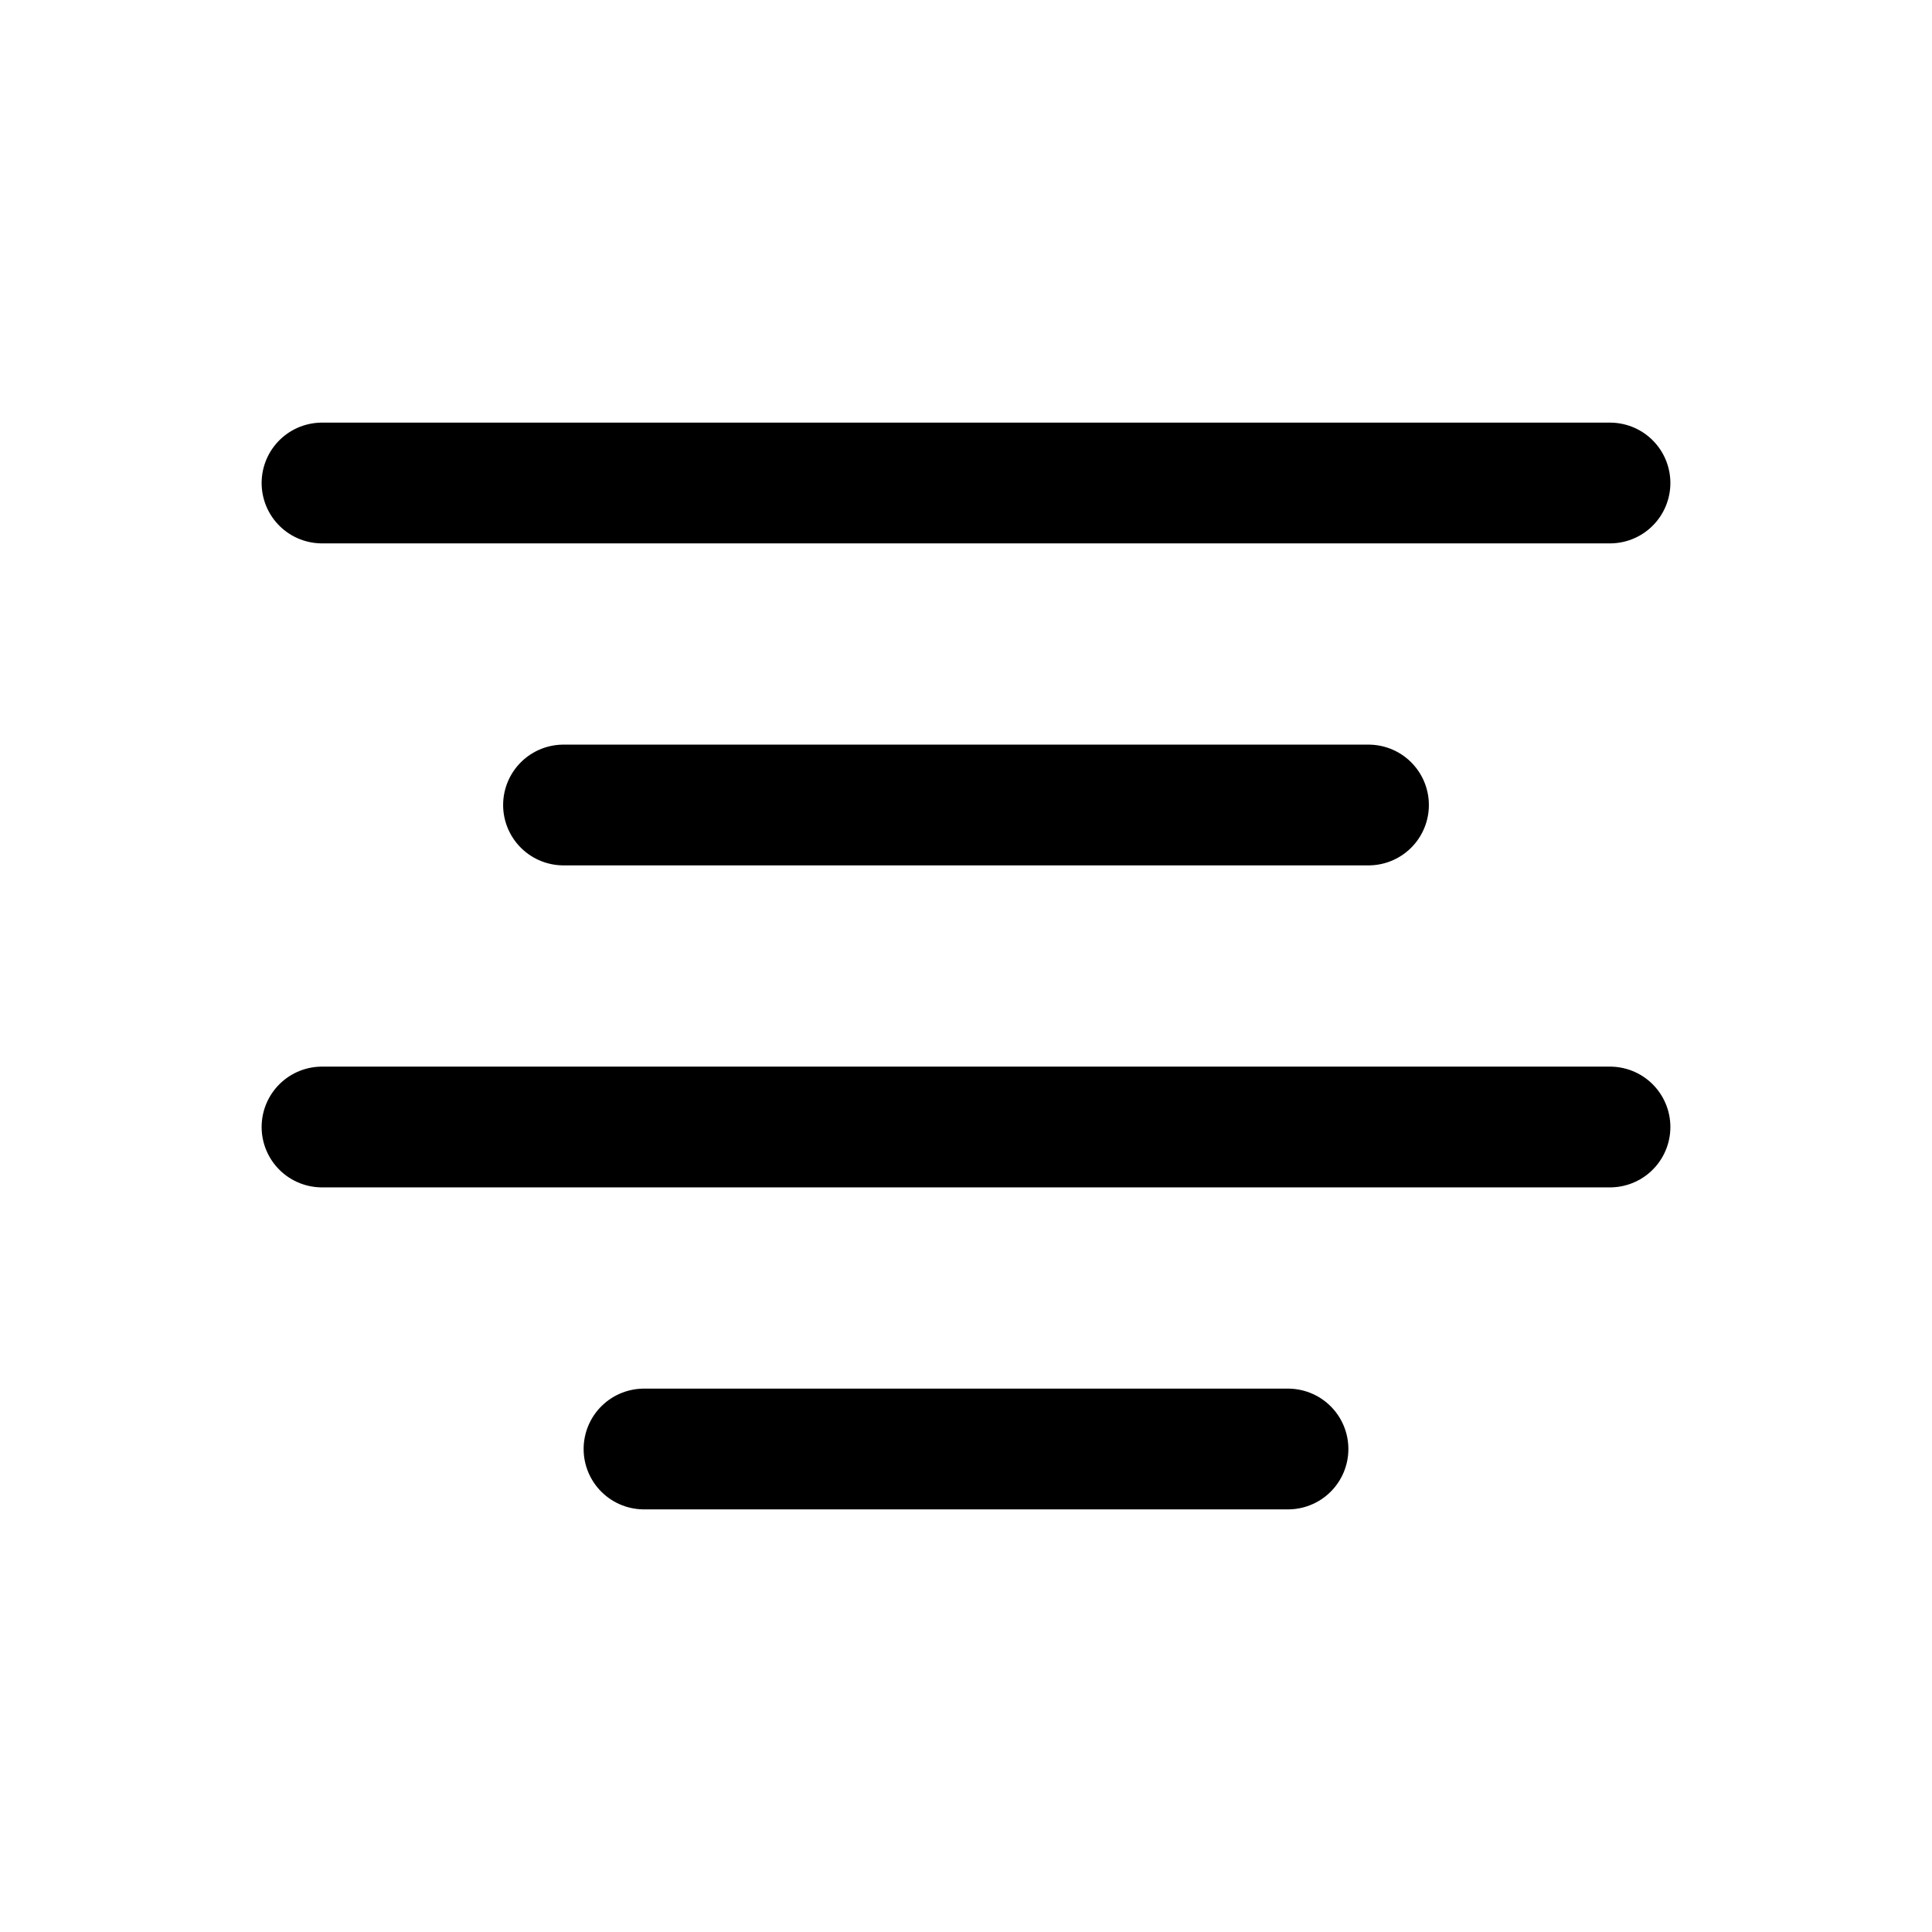
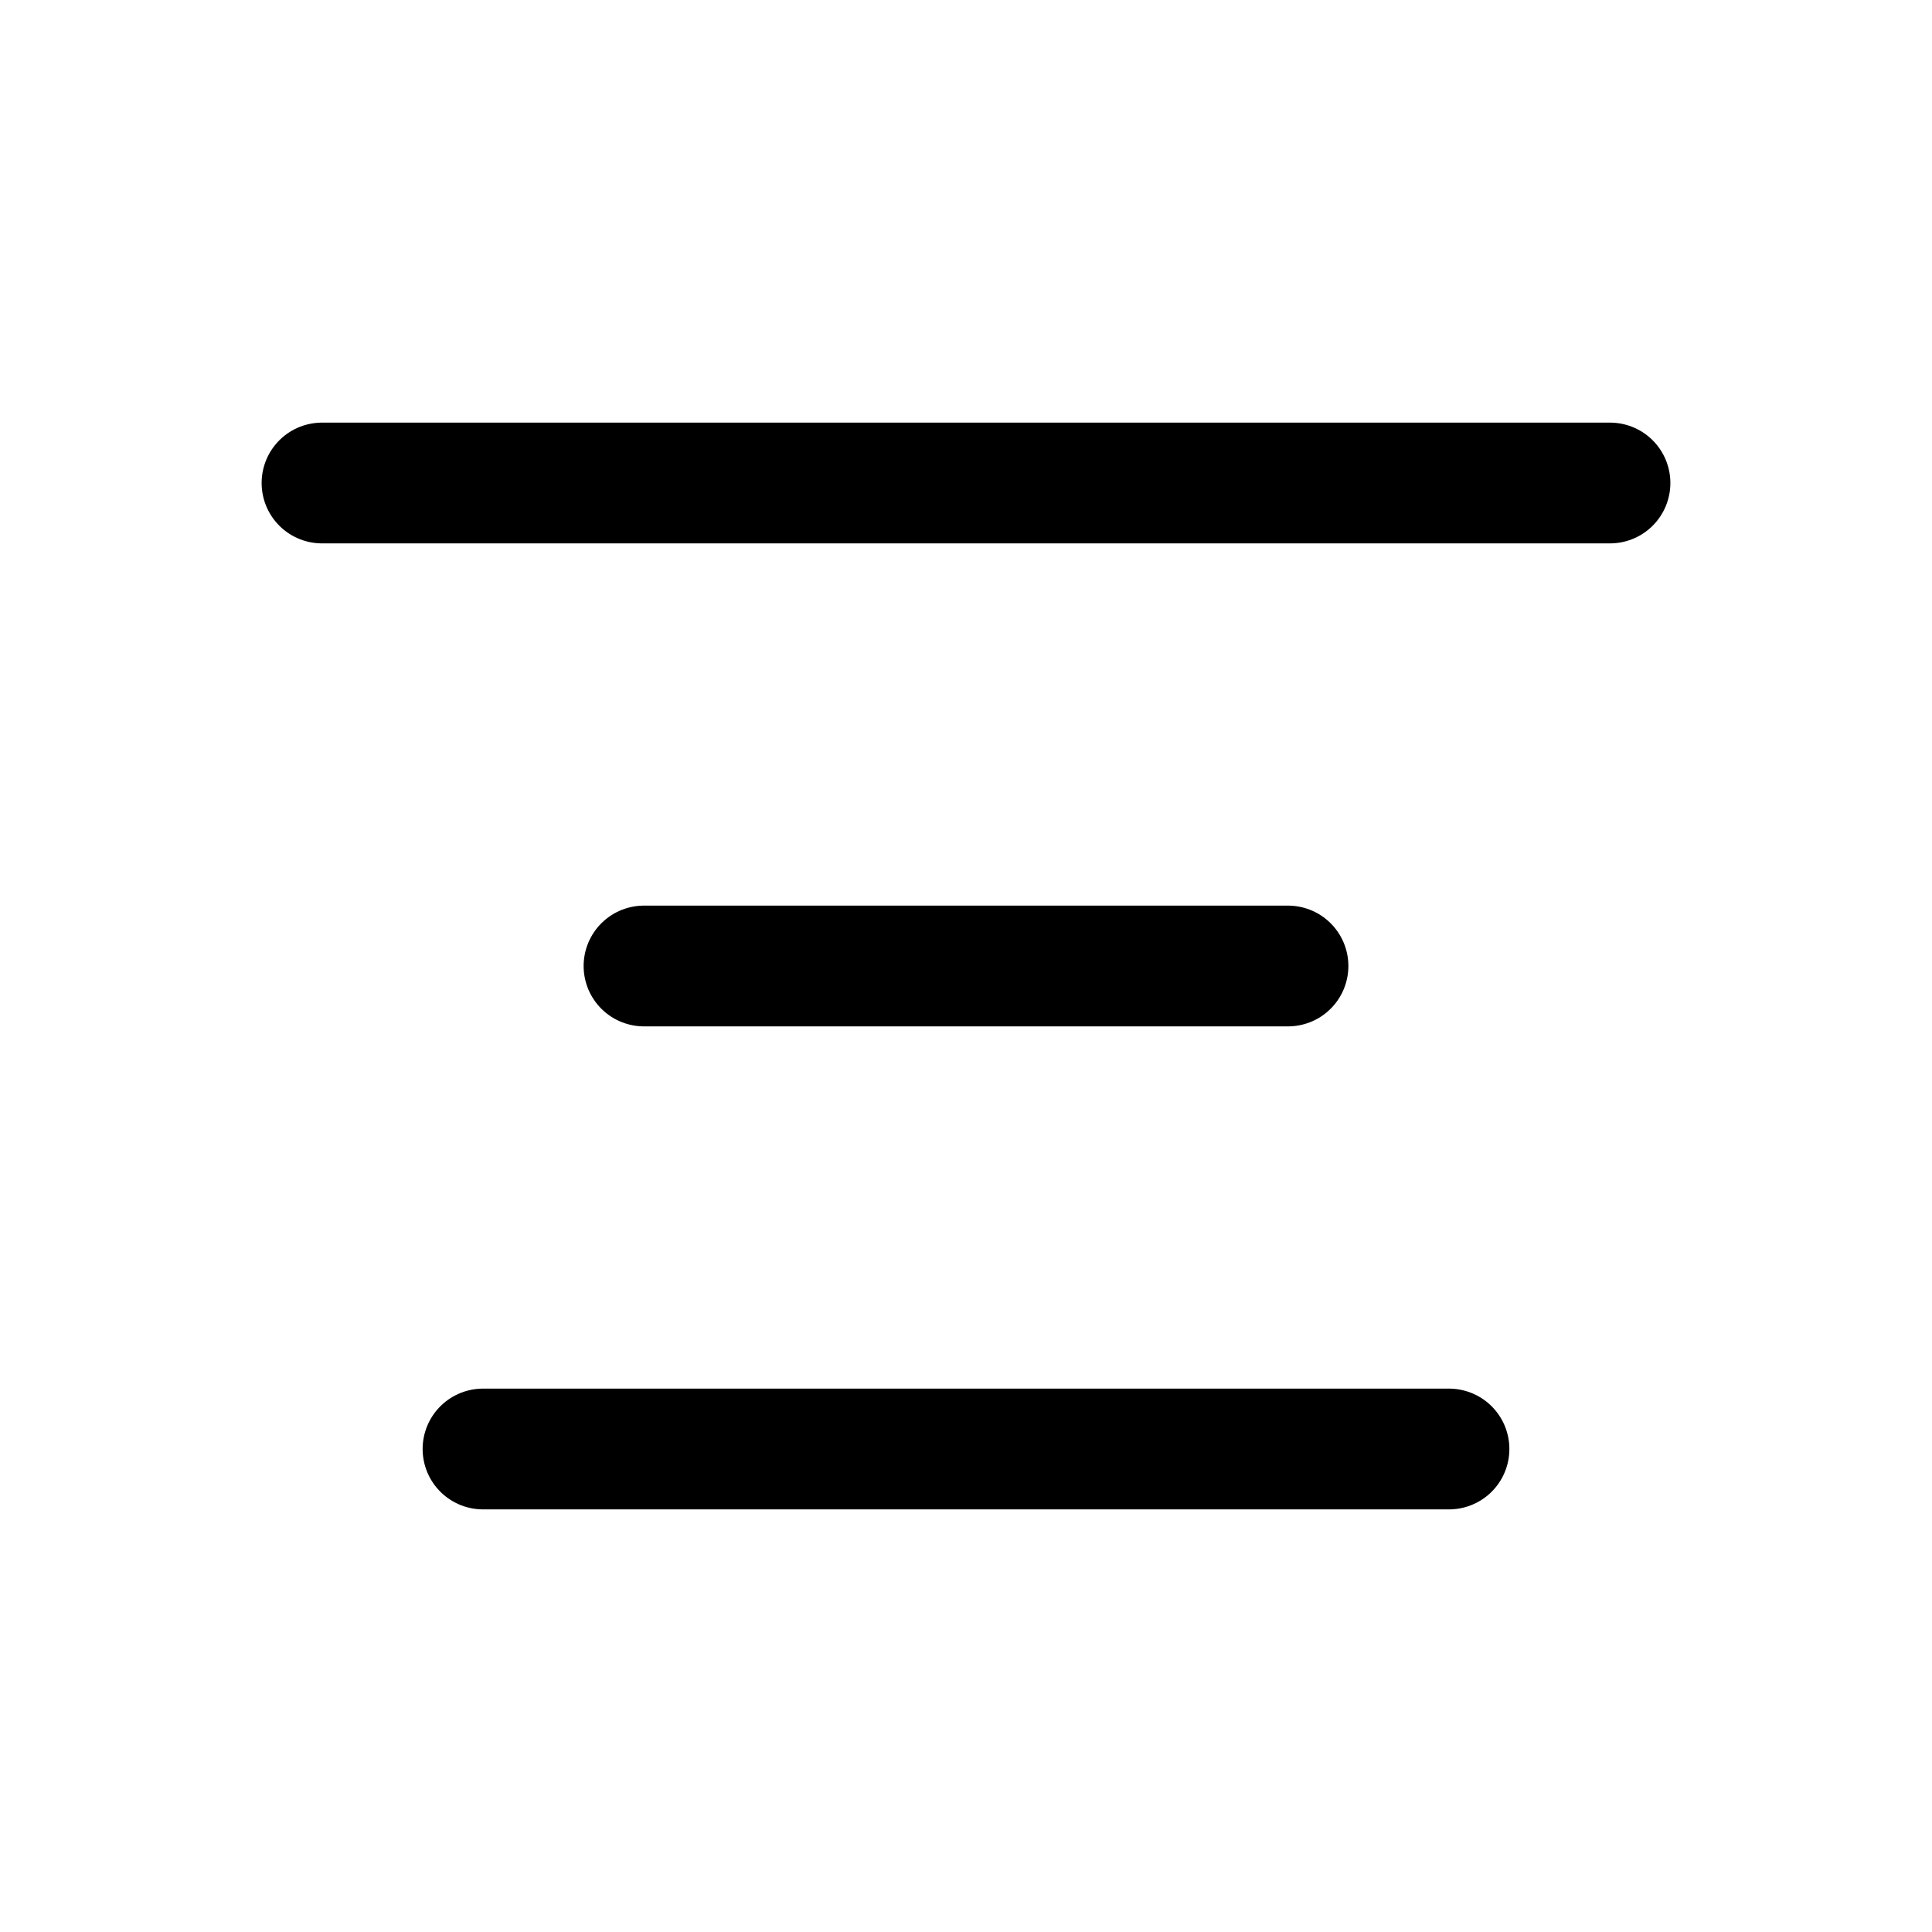
<svg xmlns="http://www.w3.org/2000/svg" width="24" height="24" viewBox="0 0 24 24" fill="none" stroke="currentColor" stroke-width="1.5" stroke-linecap="round" stroke-linejoin="round" role="img">
-   <line x1="4" y1="6" x2="20" y2="6" />
-   <line x1="7" y1="10" x2="17" y2="10" />
-   <line x1="4" y1="14" x2="20" y2="14" />
-   <line x1="8" y1="18" x2="16" y2="18" />
+   <path d="M4 6l16 0" />
+   <path d="M8 12l8 0" />
+   <path d="M6 18l12 0" />
</svg>
